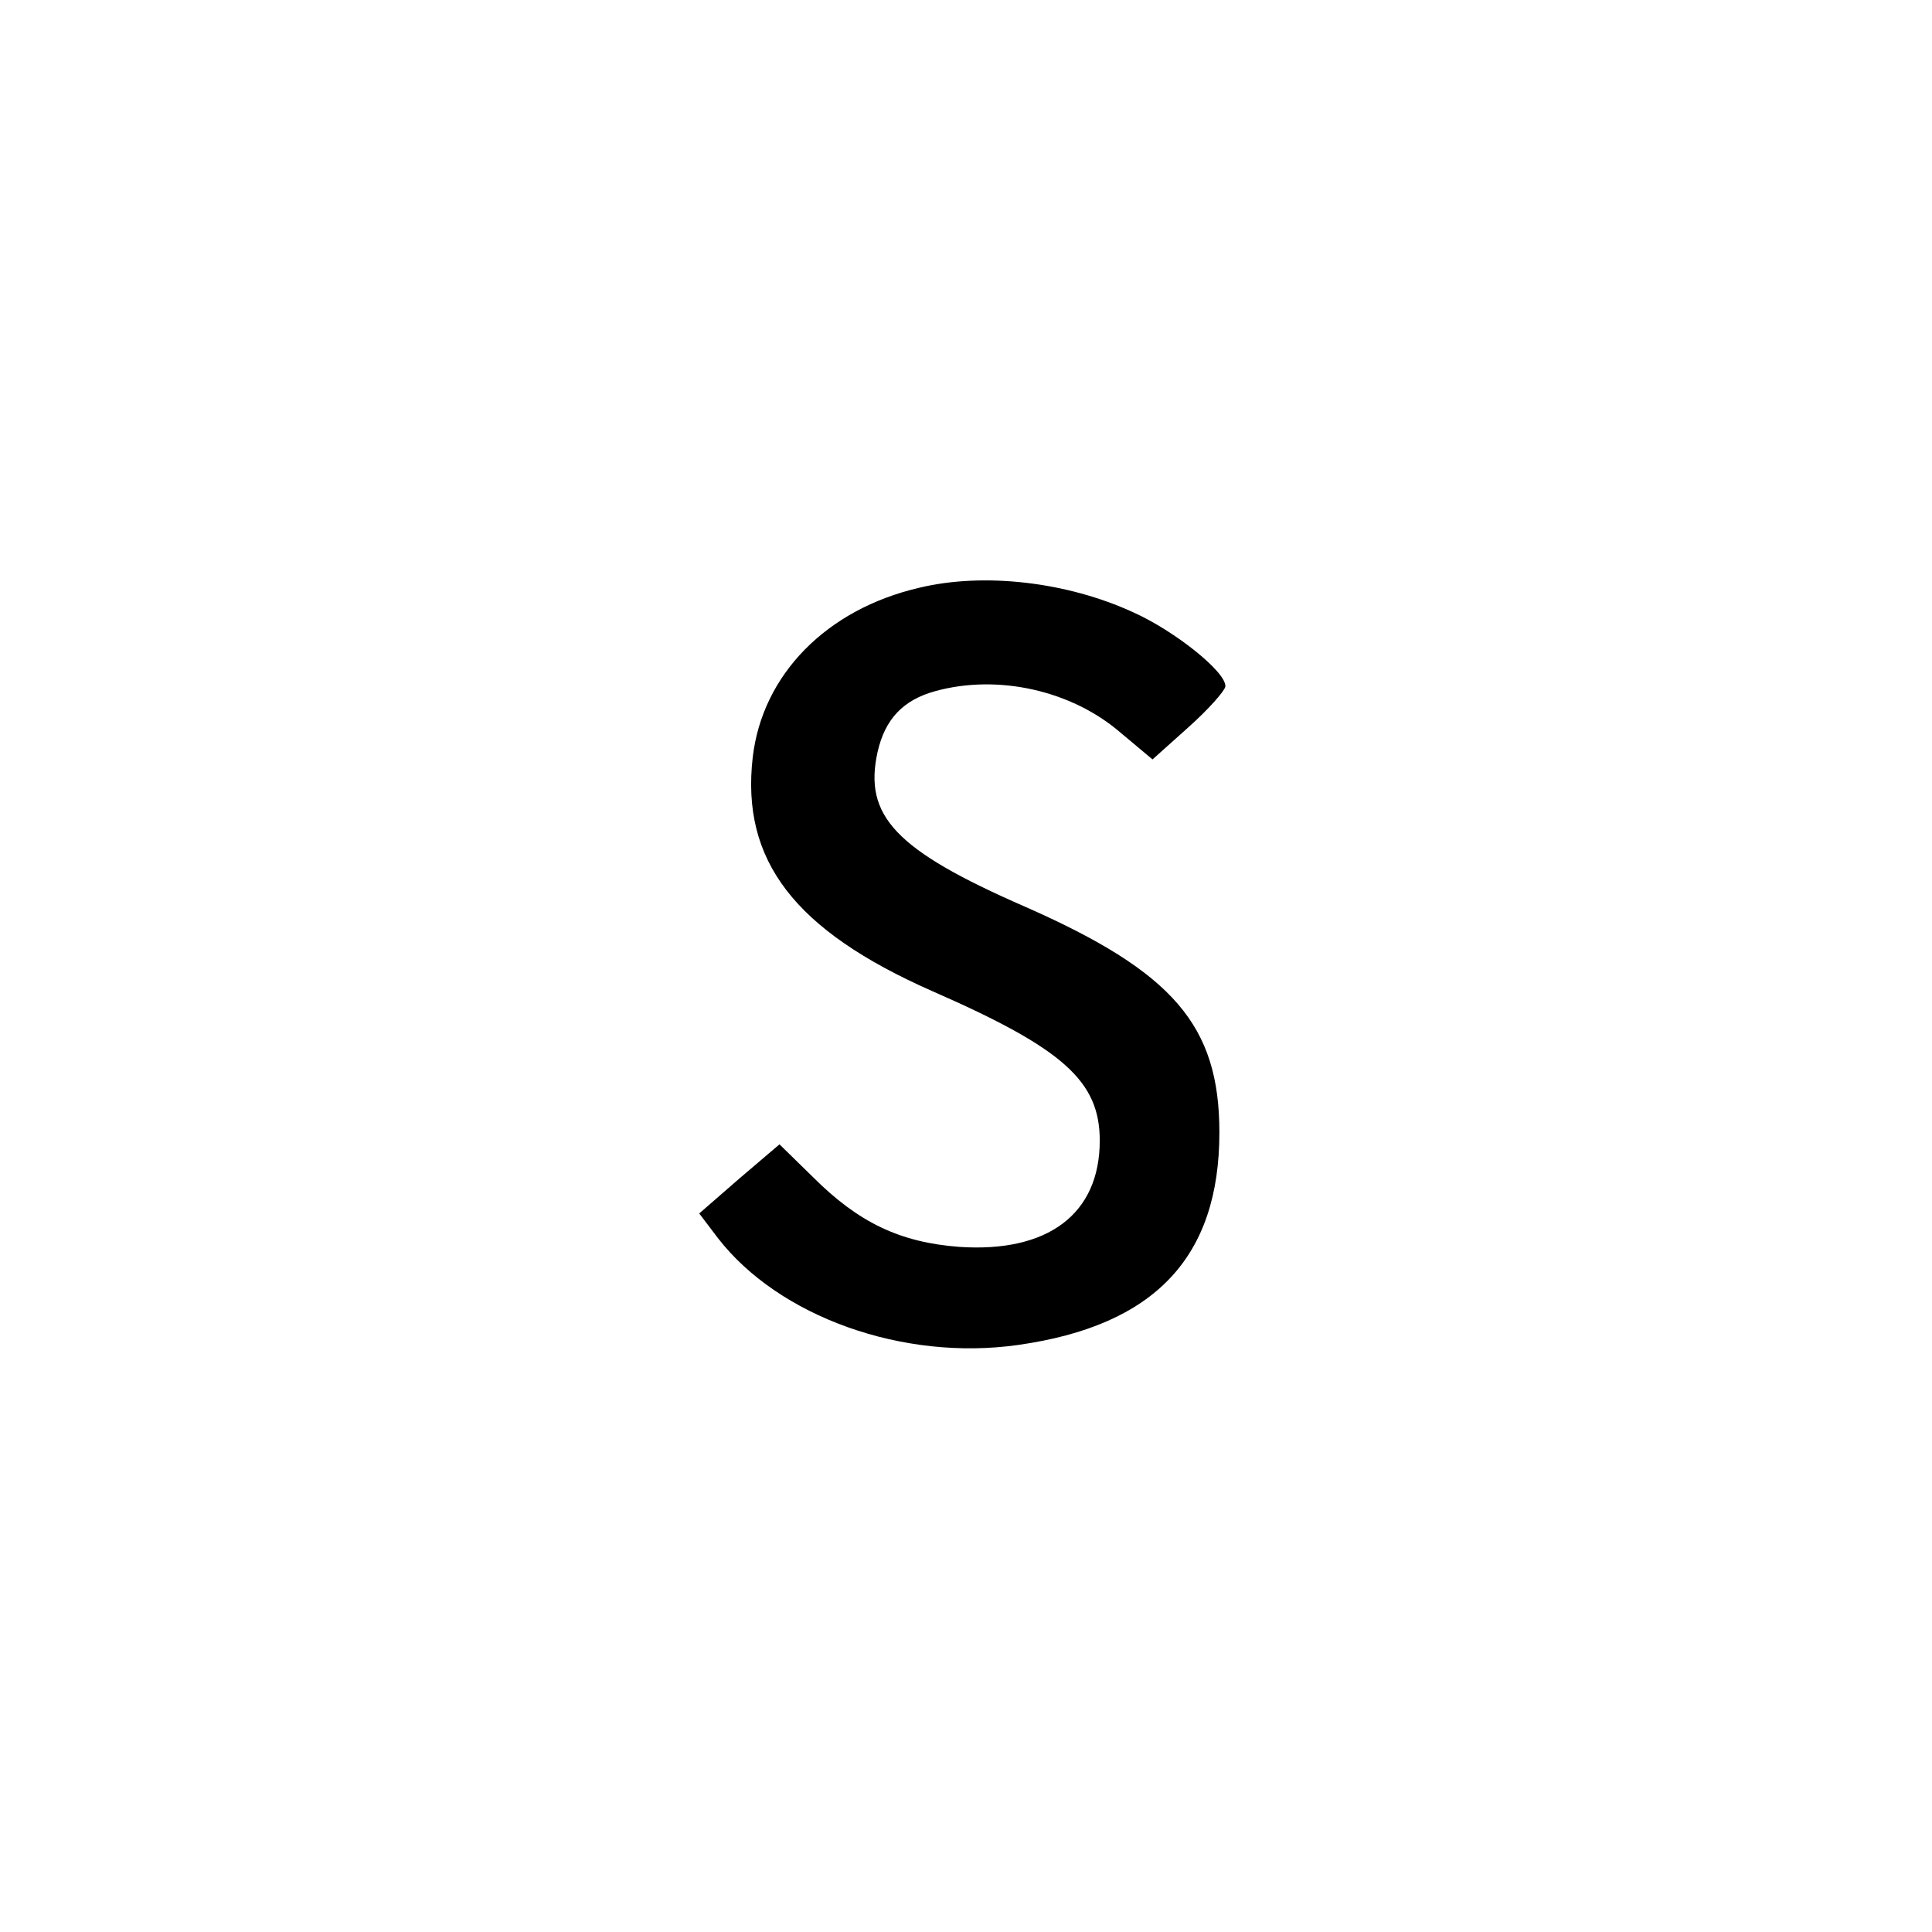
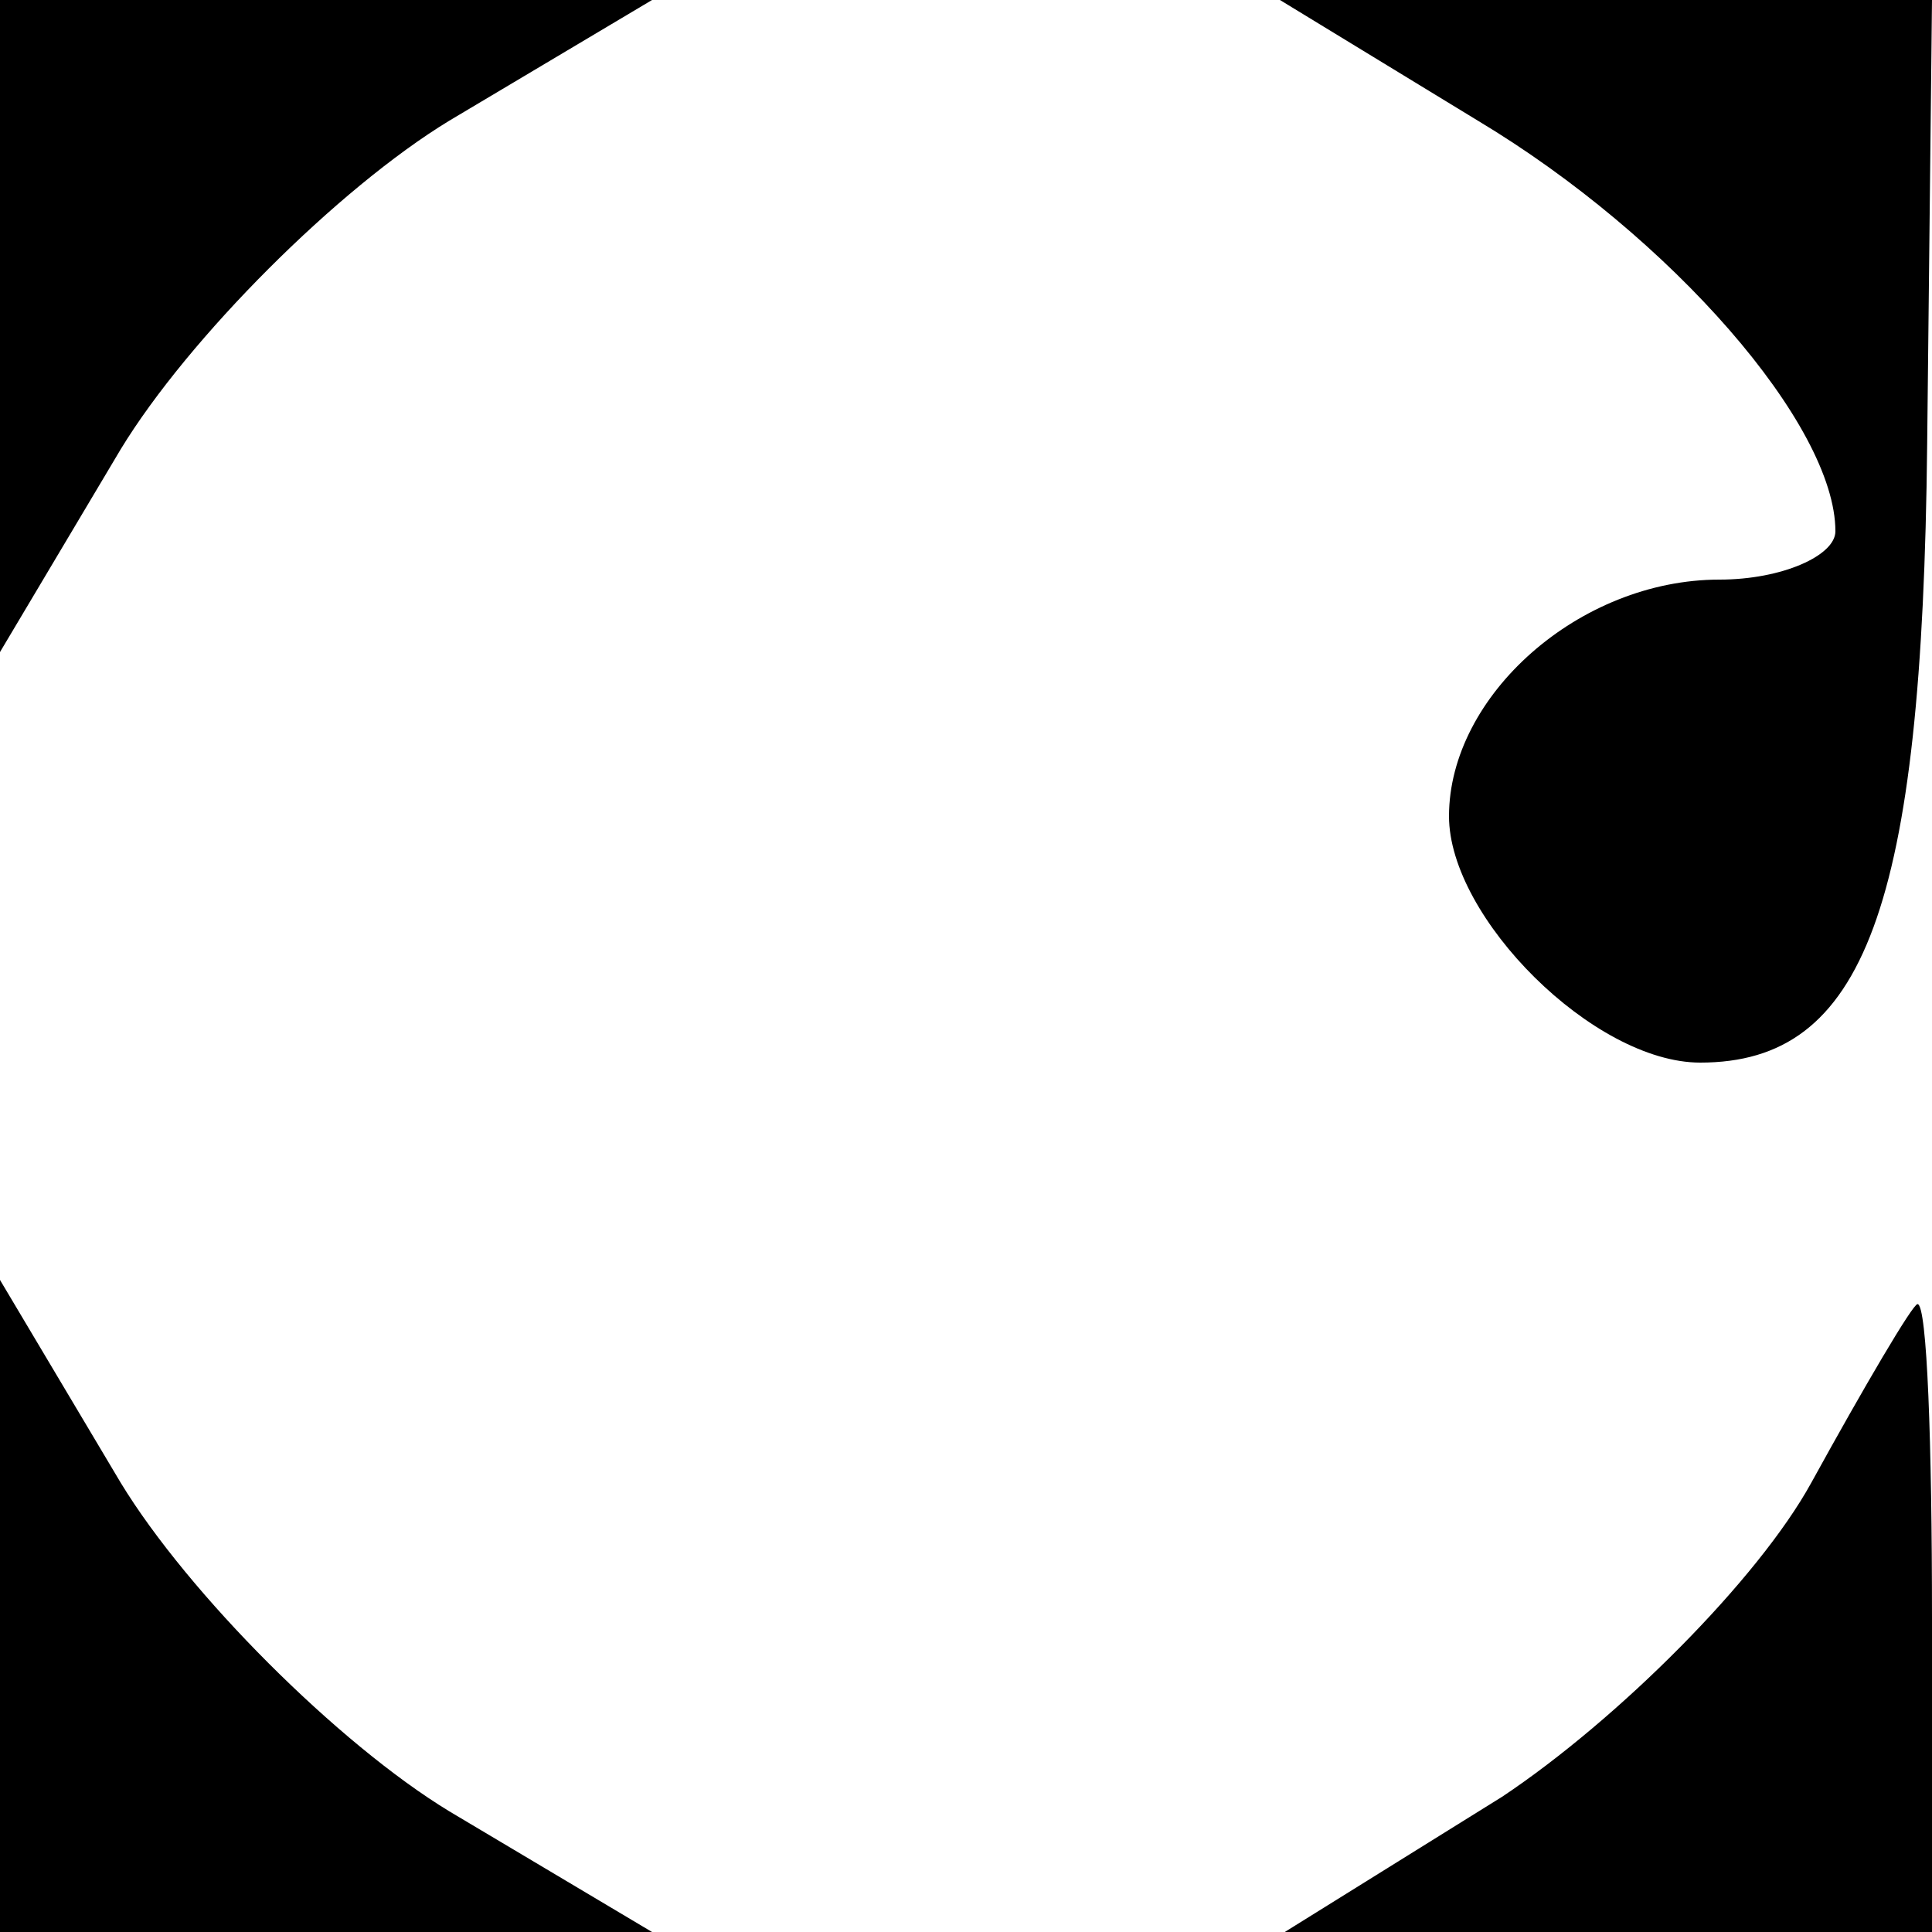
- <svg xmlns="http://www.w3.org/2000/svg" version="1.0" width="260pt" height="260pt" viewBox="0 0 260 260" preserveAspectRatio="xMidYMid meet">
-   <g transform="translate(0,260) scale(0.1,-0.1)" fill="#000000" stroke="none">
-     <path d="M1237 1809 c-125 -29 -211 -117 -224 -228 -16 -139 56 -233 242 -315 176 -77 225 -121 225 -201 0 -99 -70 -151 -189 -143 -80 6 -136 33 -197 94 l-45 44 -54 -46 -54 -47 25 -33 c82 -106 249 -166 404 -144 184 26 271 118 271 286 0 144 -62 216 -262 304 -174 76 -217 122 -198 208 10 44 34 70 78 82 84 23 183 1 249 -56 l43 -36 48 43 c27 24 49 49 50 55 2 19 -68 75 -124 100 -89 41 -201 54 -288 33z" />
+ <svg xmlns="http://www.w3.org/2000/svg" version="1.0" width="40pt" height="40pt" viewBox="0 0 40 40" preserveAspectRatio="xMidYMid meet">
+   <g transform="translate(0,40) scale(0.1,-0.1)" fill="#000000" stroke="none">
+     <path d="M0 333 l0 -68 25 42 c14 23 45 54 68 68 l42 25 -67 0 -68 0 0 -67z" />
+     <path d="M306 375 c40 -24 74 -63 74 -85 0 -5 -11 -10 -24 -10 -29 0 -56 -24 -56 -49 0 -21 30 -51 52 -51 34 0 46 32 47 128 l1 92 -67 0 -68 0 41 -25z" />
+     <path d="M0 68 l0 -68 68 0 67 0 -42 25 c-23 14 -54 45 -68 68 l-25 42 0 -67z" />
+     <path d="M375 93 c-11 -20 -40 -49 -64 -65 l-45 -28 67 0 67 0 0 65 c0 36 -1 65 -3 65 -1 0 -11 -17 -22 -37z" />
  </g>
</svg>
